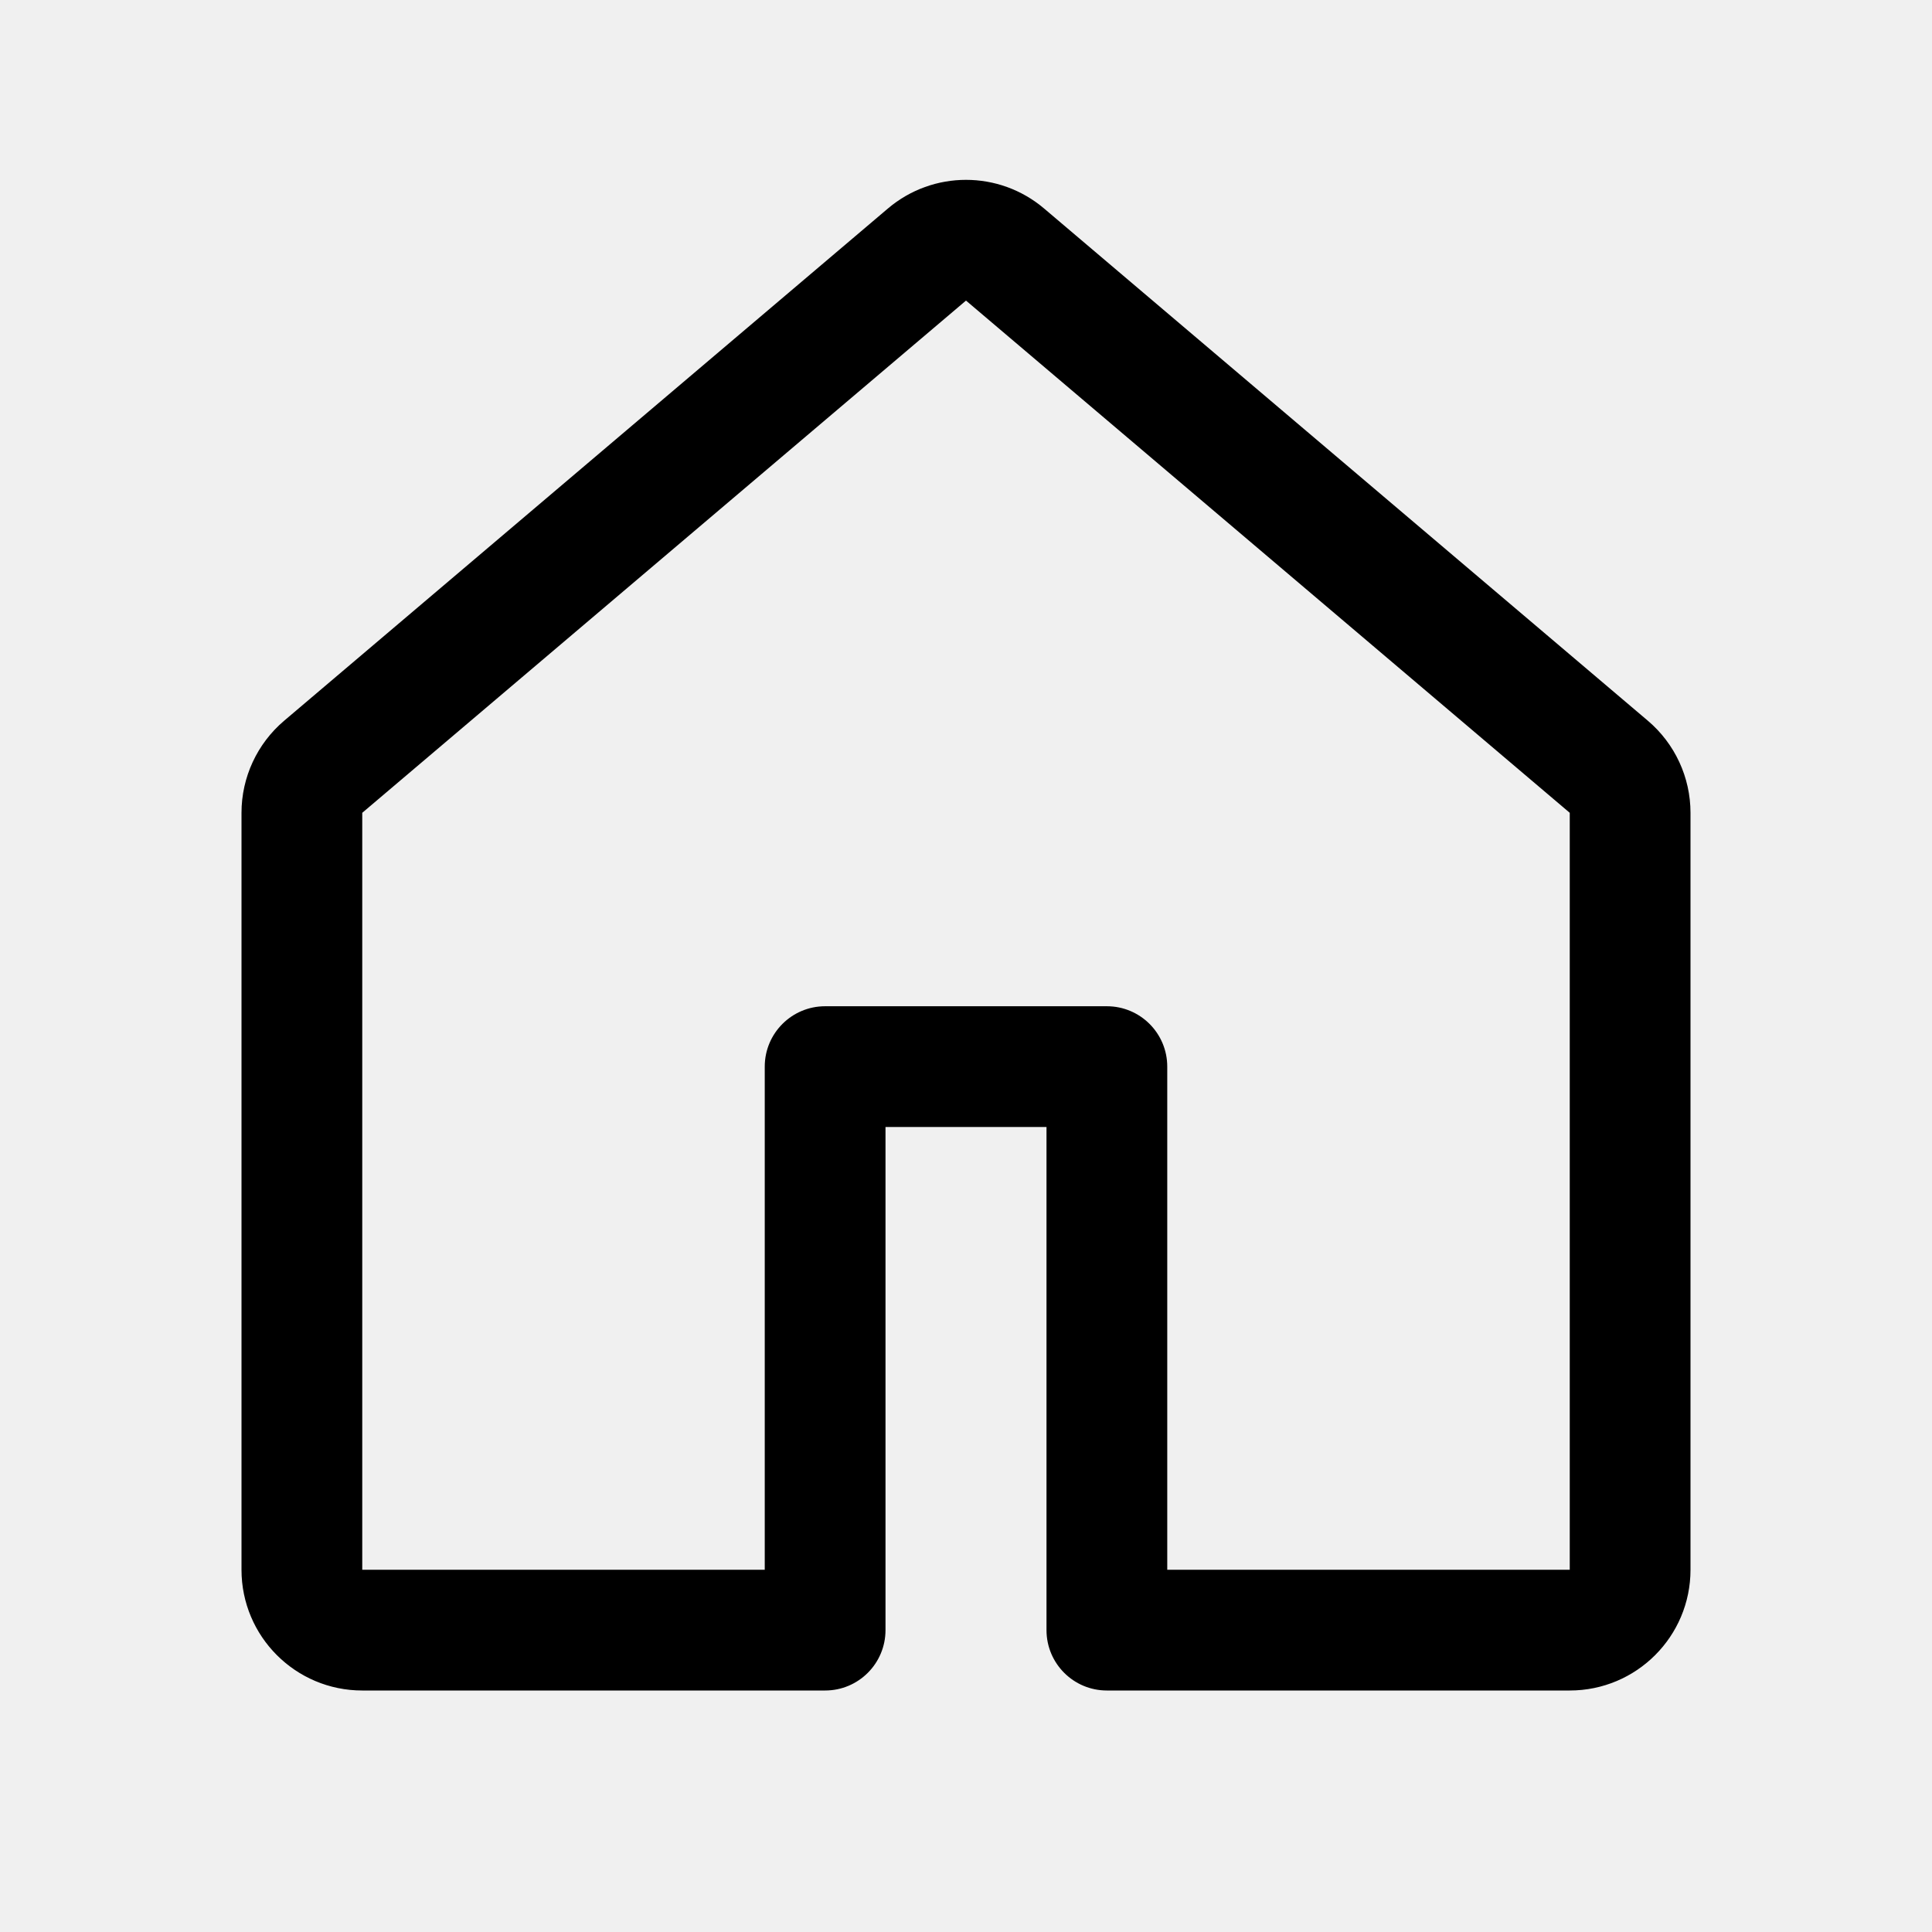
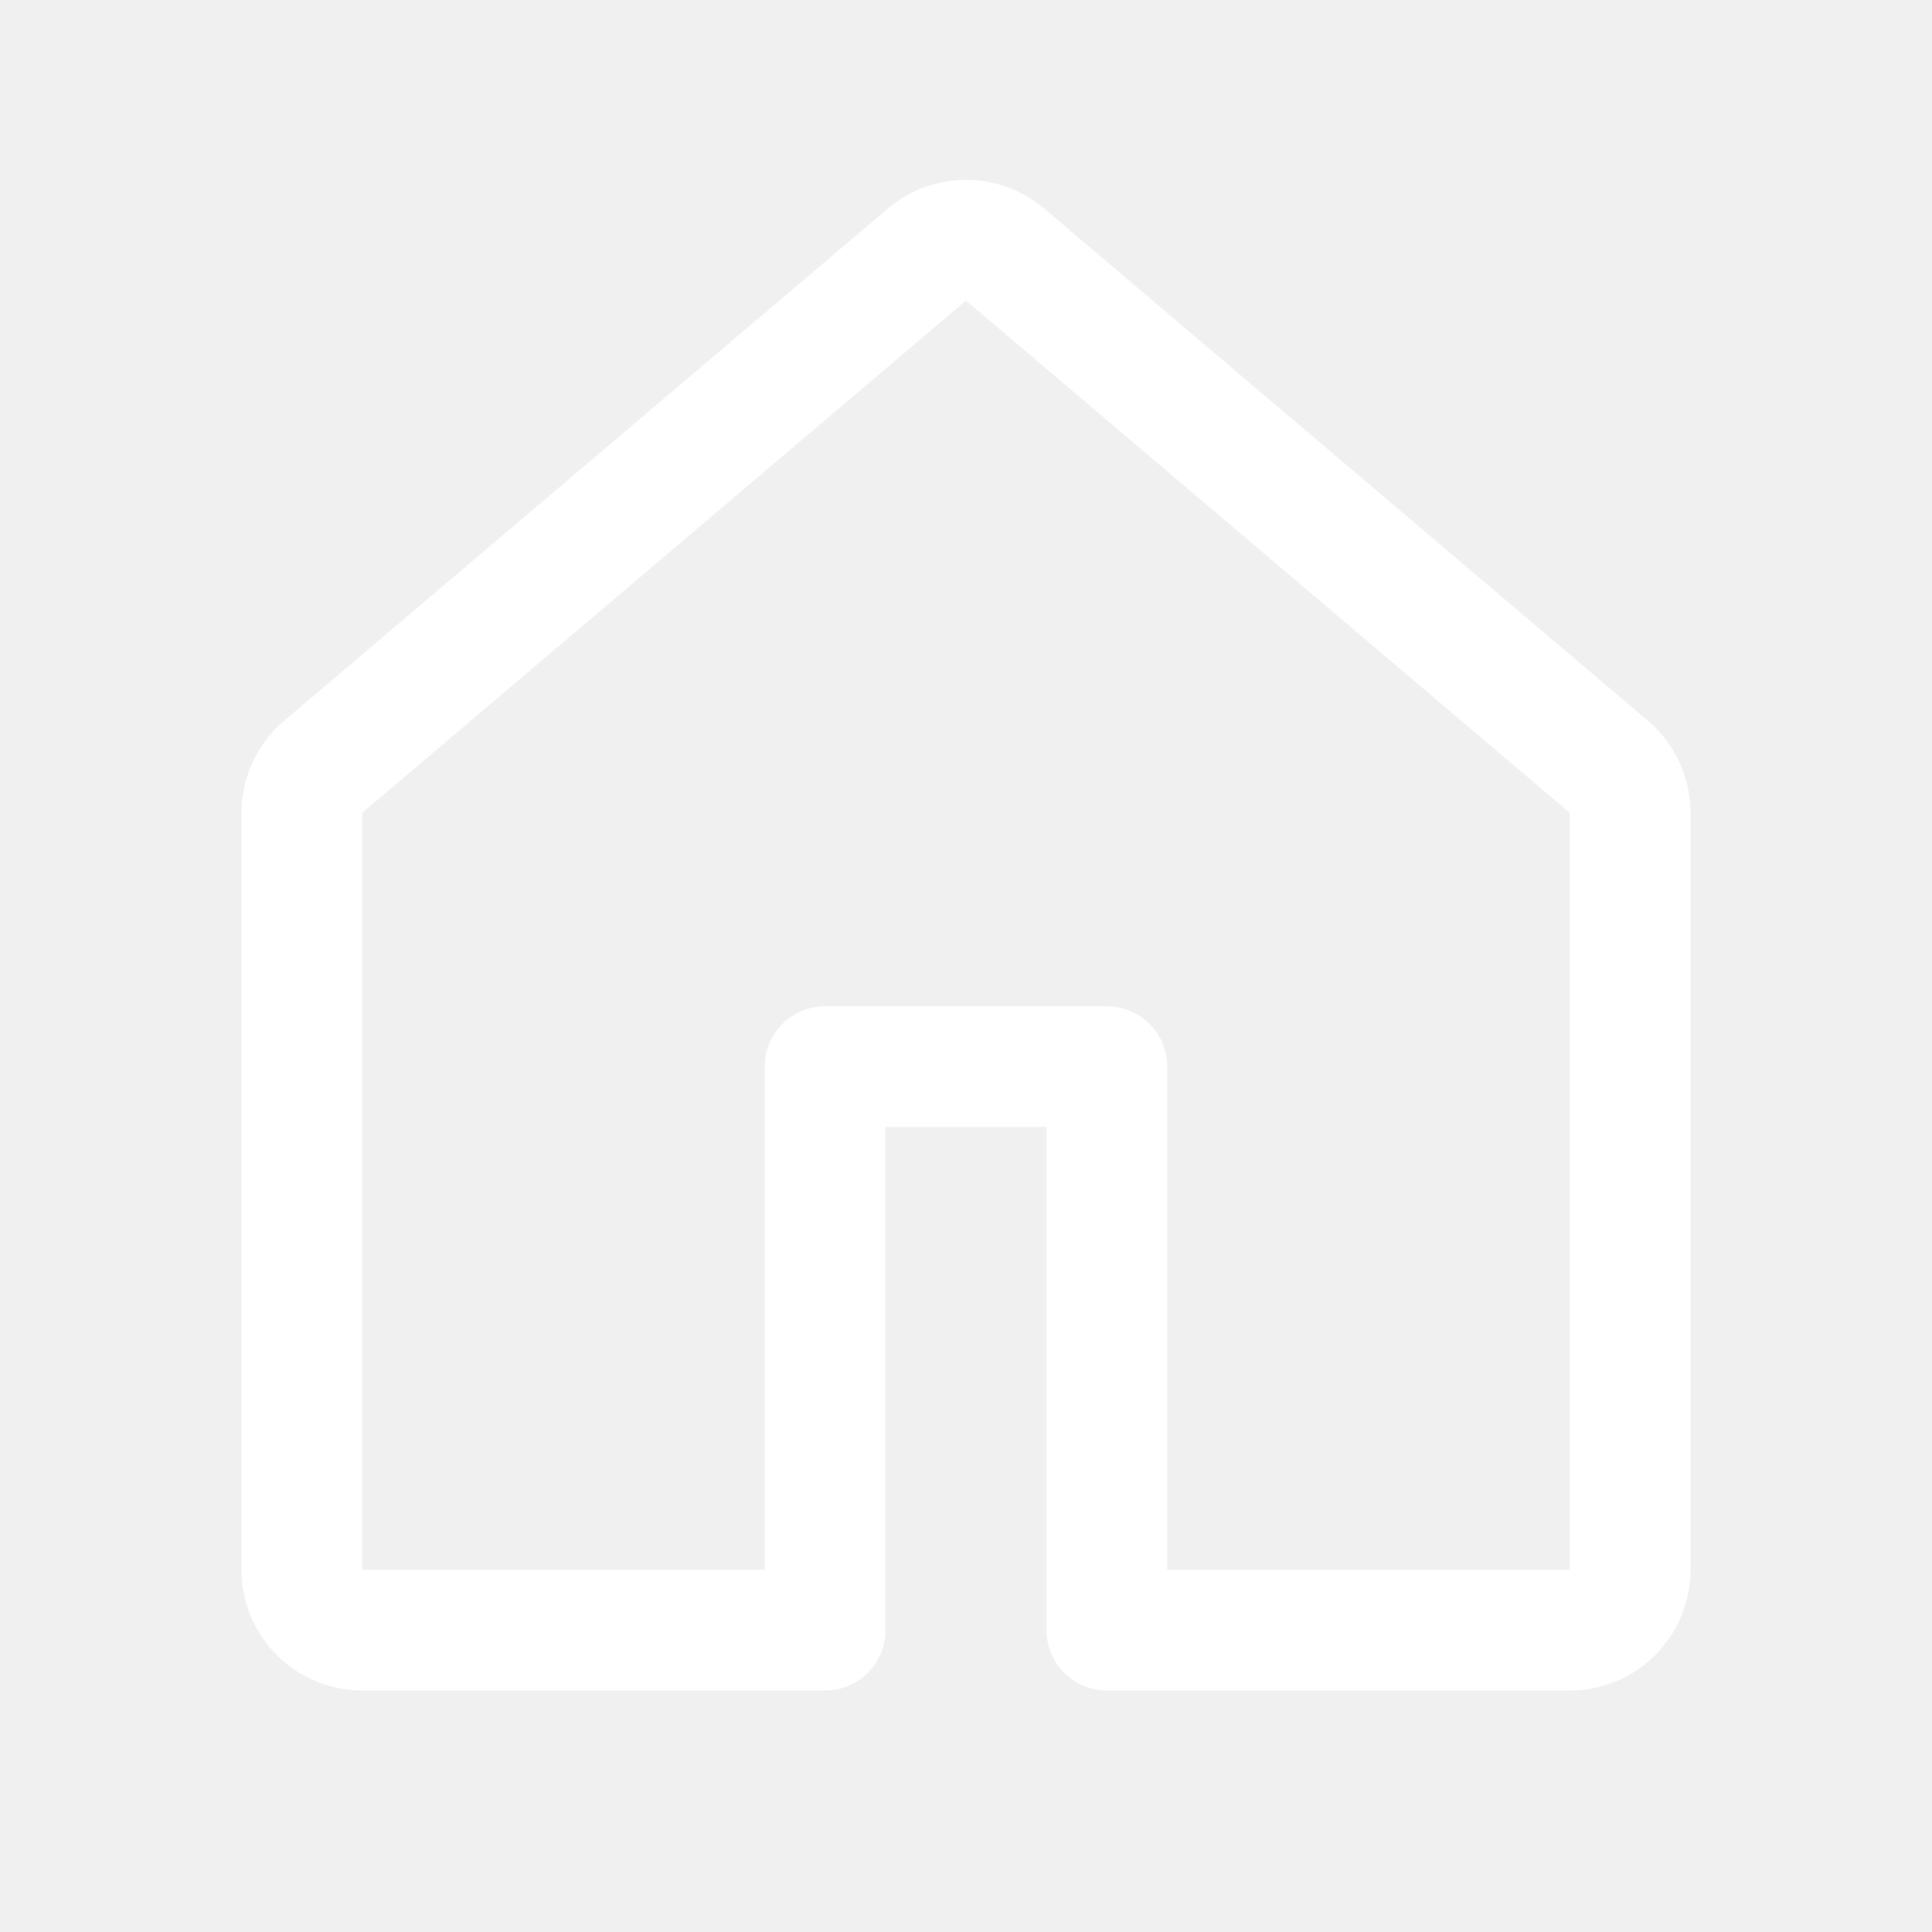
- <svg xmlns="http://www.w3.org/2000/svg" viewBox="0 0 24 24" width="30" height="30">
-   <path fill-rule="evenodd" d="M11.03 2.59a1.5 1.5 0 011.94 0l7.5 6.363a1.5 1.5 0 01.53 1.144V19.5a1.5 1.5 0 01-1.5 1.5h-5.75a.75.75 0 01-.75-.75V14h-2v6.25a.75.75 0 01-.75.75H4.5A1.5 1.5 0 013 19.5v-9.403c0-.44.194-.859.53-1.144l7.5-6.363zM12 3.734l-7.5 6.363V19.5h5v-6.25a.75.75 0 01.75-.75h3.5a.75.75 0 01.75.75v6.25h5v-9.403L12 3.734z" />
+ <svg xmlns="http://www.w3.org/2000/svg" viewBox="0 0 24 24" width="24" height="24">
+   <path fill="#ffffff" fill-rule="evenodd" d="M11.03 2.59a1.5 1.5 0 011.94 0l7.5 6.363a1.5 1.5 0 01.53 1.144V19.5a1.5 1.5 0 01-1.5 1.5h-5.75a.75.75 0 01-.75-.75V14h-2v6.25a.75.75 0 01-.75.75H4.5A1.5 1.5 0 013 19.5v-9.403c0-.44.194-.859.53-1.144l7.5-6.363zM12 3.734l-7.5 6.363V19.5h5v-6.25a.75.75 0 01.75-.75h3.5a.75.75 0 01.75.75v6.25h5v-9.403L12 3.734z" />
</svg>
